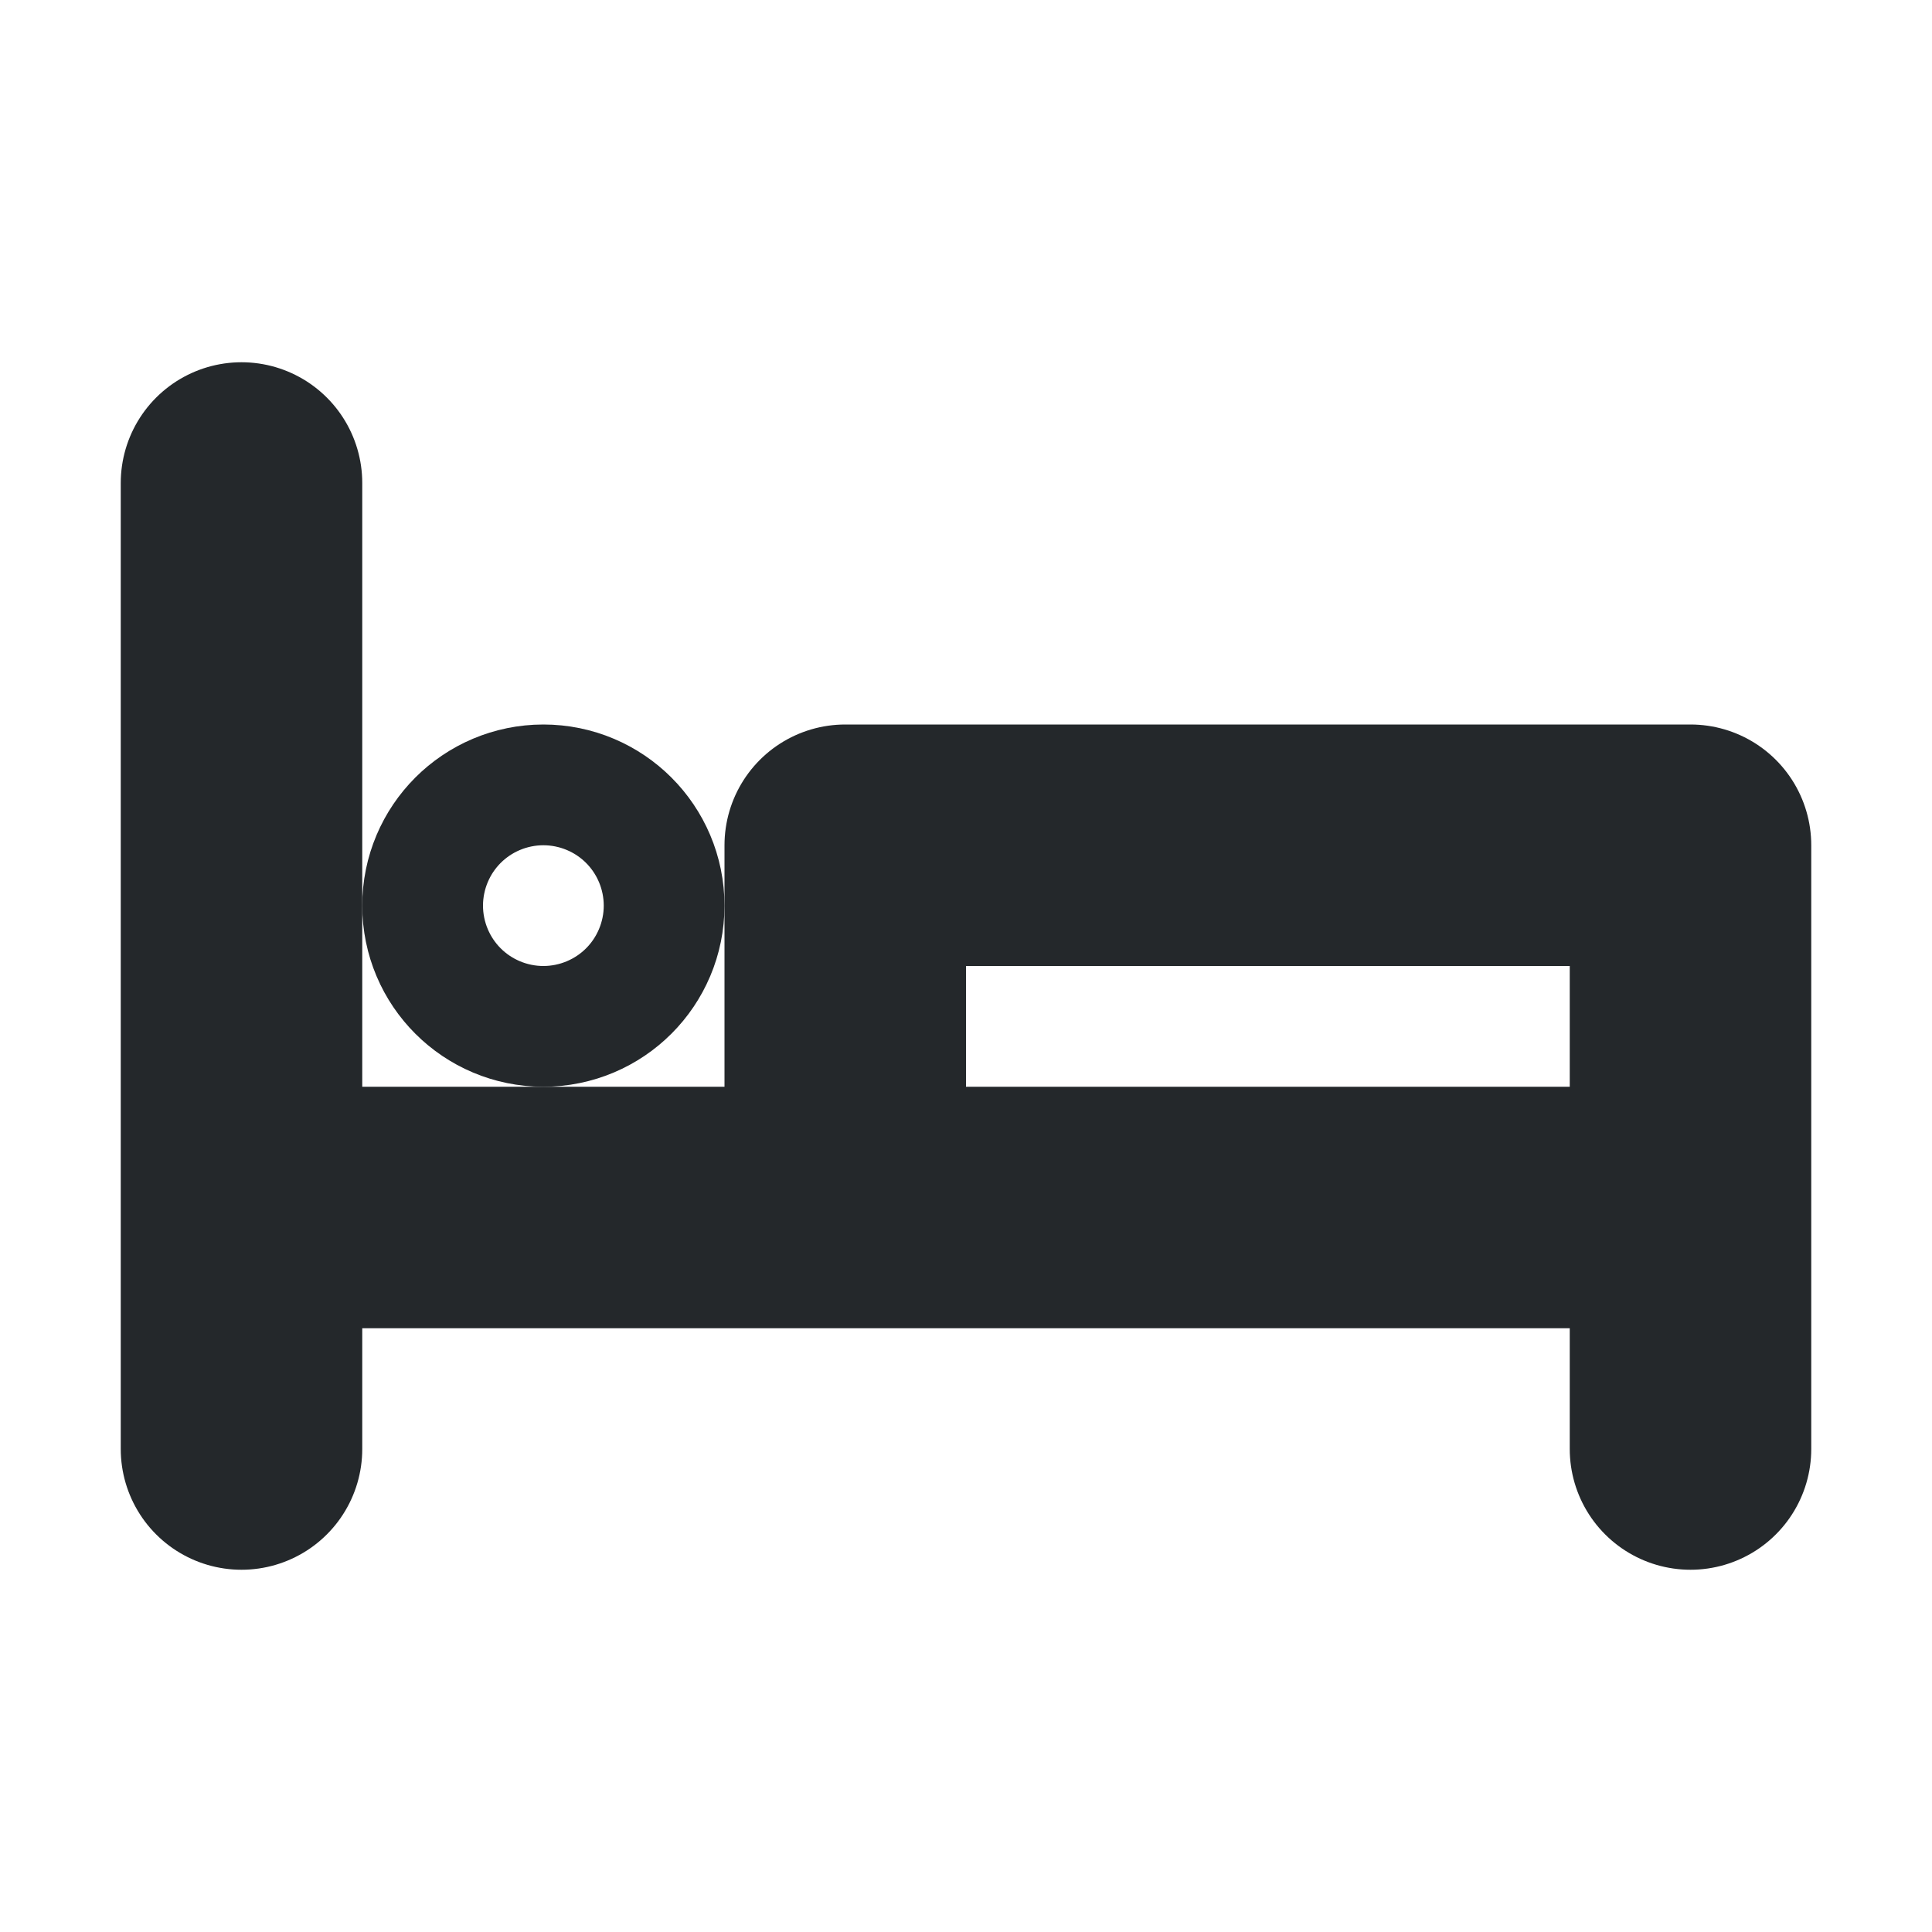
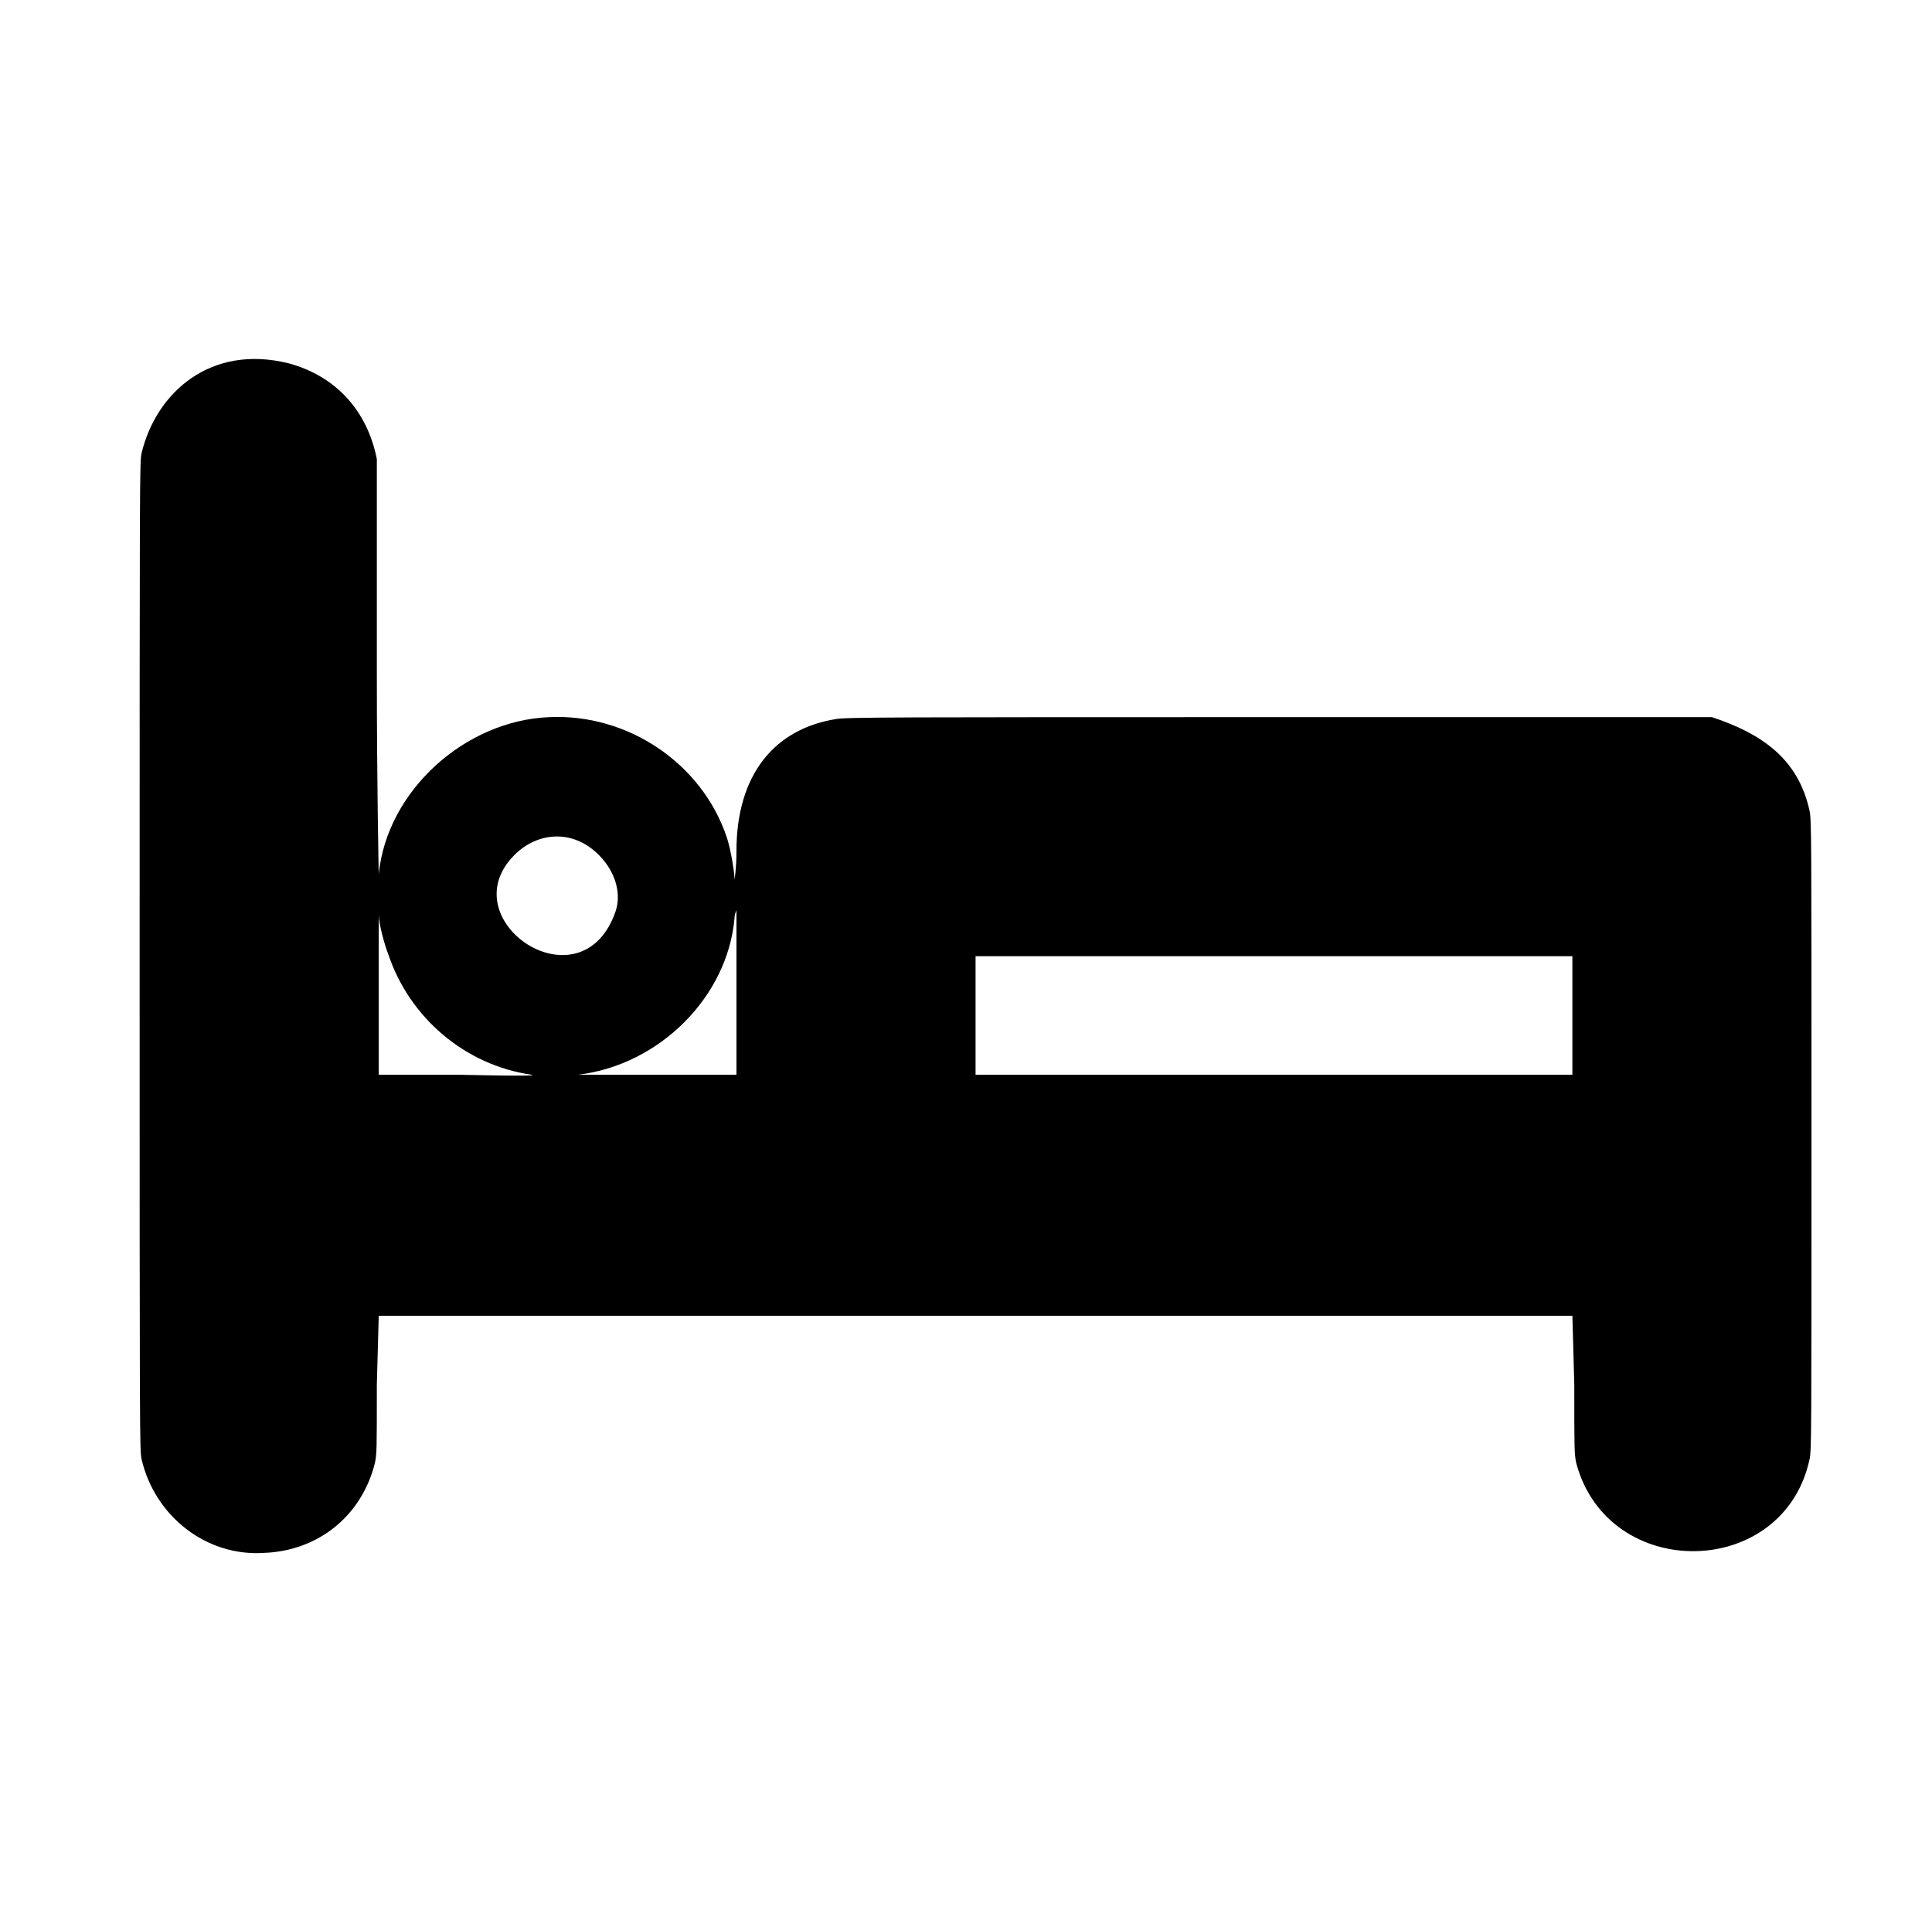
- <svg xmlns="http://www.w3.org/2000/svg" width="16" height="16" viewBox="0 0 16 16" fill="none">
-   <path d="M2 4V10M2 12V10M14 12V10M7 10V7H14V10M7 10H14M7 10H2" stroke="#24282B" stroke-width="2" stroke-linecap="round" stroke-linejoin="round" />
-   <path d="M4.5 8C4.776 8 5 7.776 5 7.5C5 7.224 4.776 7 4.5 7C4.224 7 4 7.224 4 7.5C4 7.776 4.224 8 4.5 8Z" stroke="#24282B" stroke-width="2" stroke-linecap="round" stroke-linejoin="round" />
+ <svg xmlns="http://www.w3.org/2000/svg" version="1.1" viewBox="-10 0 1010 1000">
+   <g transform="matrix(1 0 0 -1 0 800)">
+     <path fill="currentColor" d="M64 563c7.623 31.762 36.092 57.227 77 47c23.834 -6.5 40.78 -23.898 46 -50v-111c0 -61 1 -106 1 -106c4.337 43.367 44.859 80.161 89 82c41 2 80 -24 93 -63c2 -6 4 -18 4 -22c0 0 1 6 1 15c0 39.955 19.887 63.862 52 69c5 1 32 1 232 1h226 c25.807 -8.602 45.036 -21.568 51 -49c1 -5 1 -12 1 -170s0 -164 -1 -169c-13.526 -63.123 -105.337 -64.487 -122 -2c-1 5 -1 7 -1 41l-1 36h-624l-1 -36c0 -34 0 -36 -1 -41c-7 -28 -30 -46 -58 -47c-30 -2 -57 19 -64 49c-1 5 -1 13 -1 263s0 258 1 263zM303 353 c-13.758 13.758 -32.191 11.809 -44 0c-34.379 -34.379 35.558 -81.326 53 -29c3 10 -1 21 -9 29zM188 322v-84h43s42 -1 37 0c-35 5 -64 30 -75 63c-2 5 -5 16 -5 21zM374 320c-3.589 -41.27 -39.273 -76.973 -82 -82h83v86s-1 -2 -1 -4zM500 269v-31h312v62 h-312v-31z" />
+   </g>
</svg>
